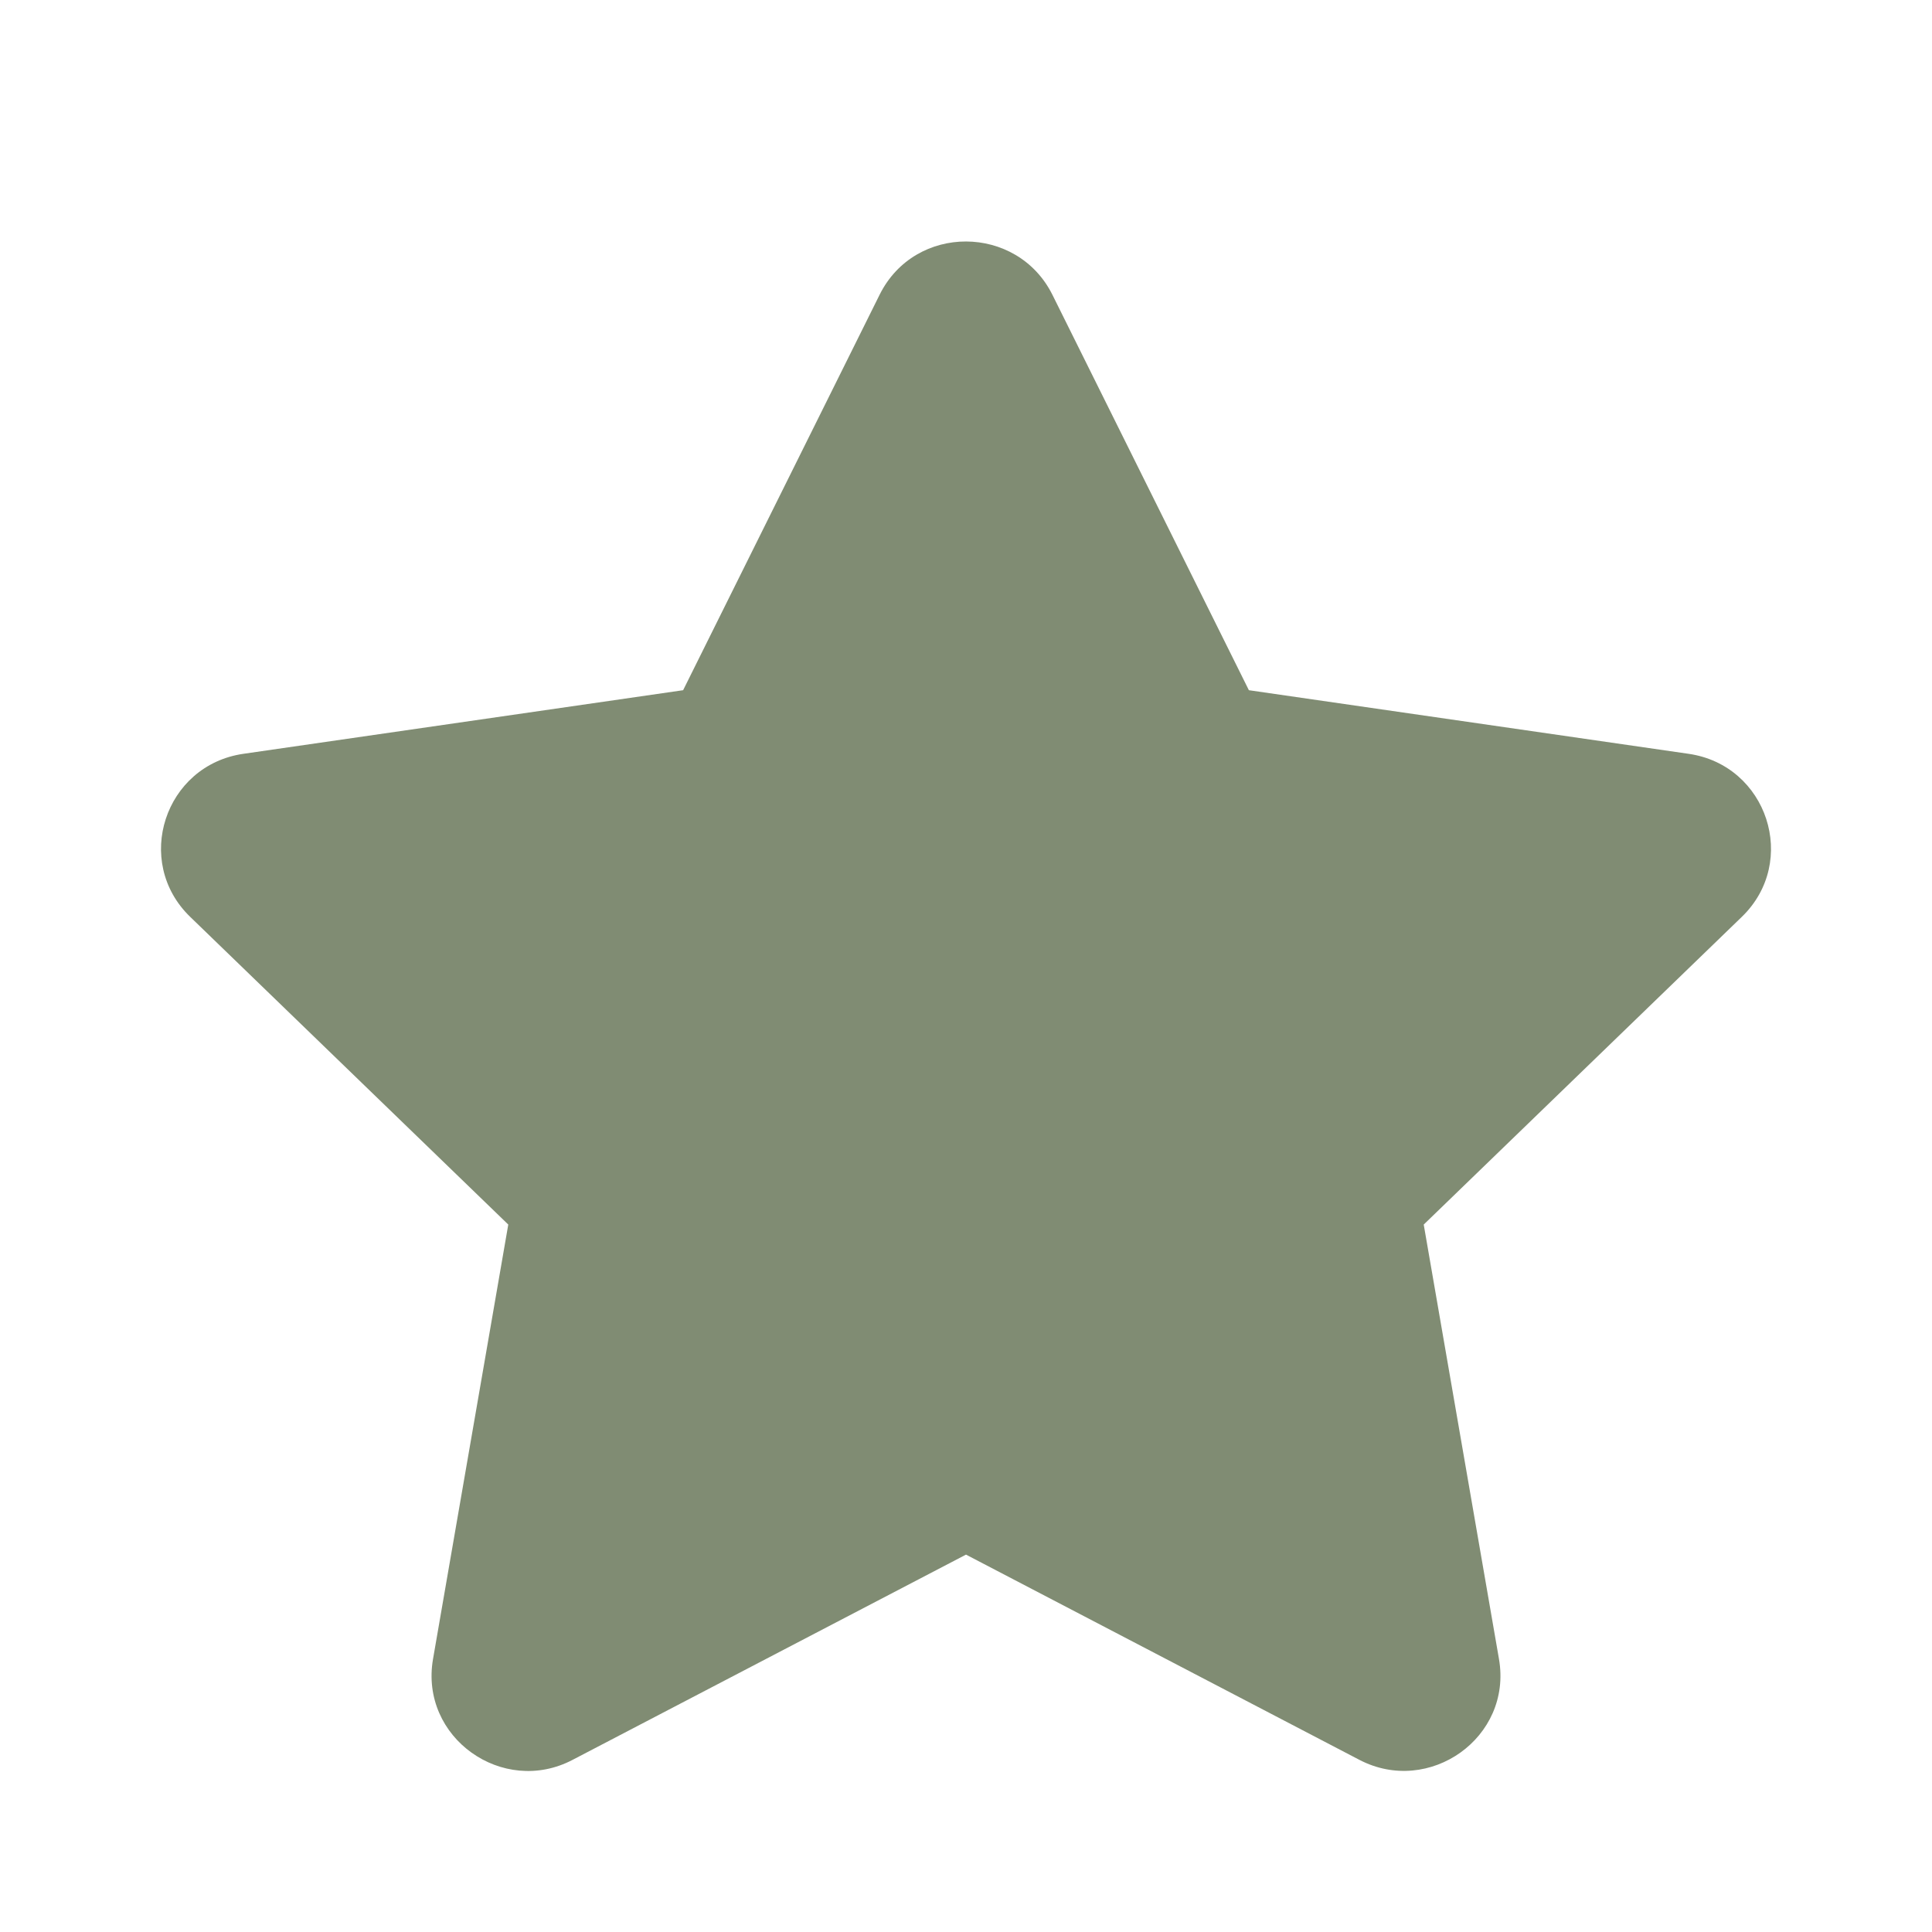
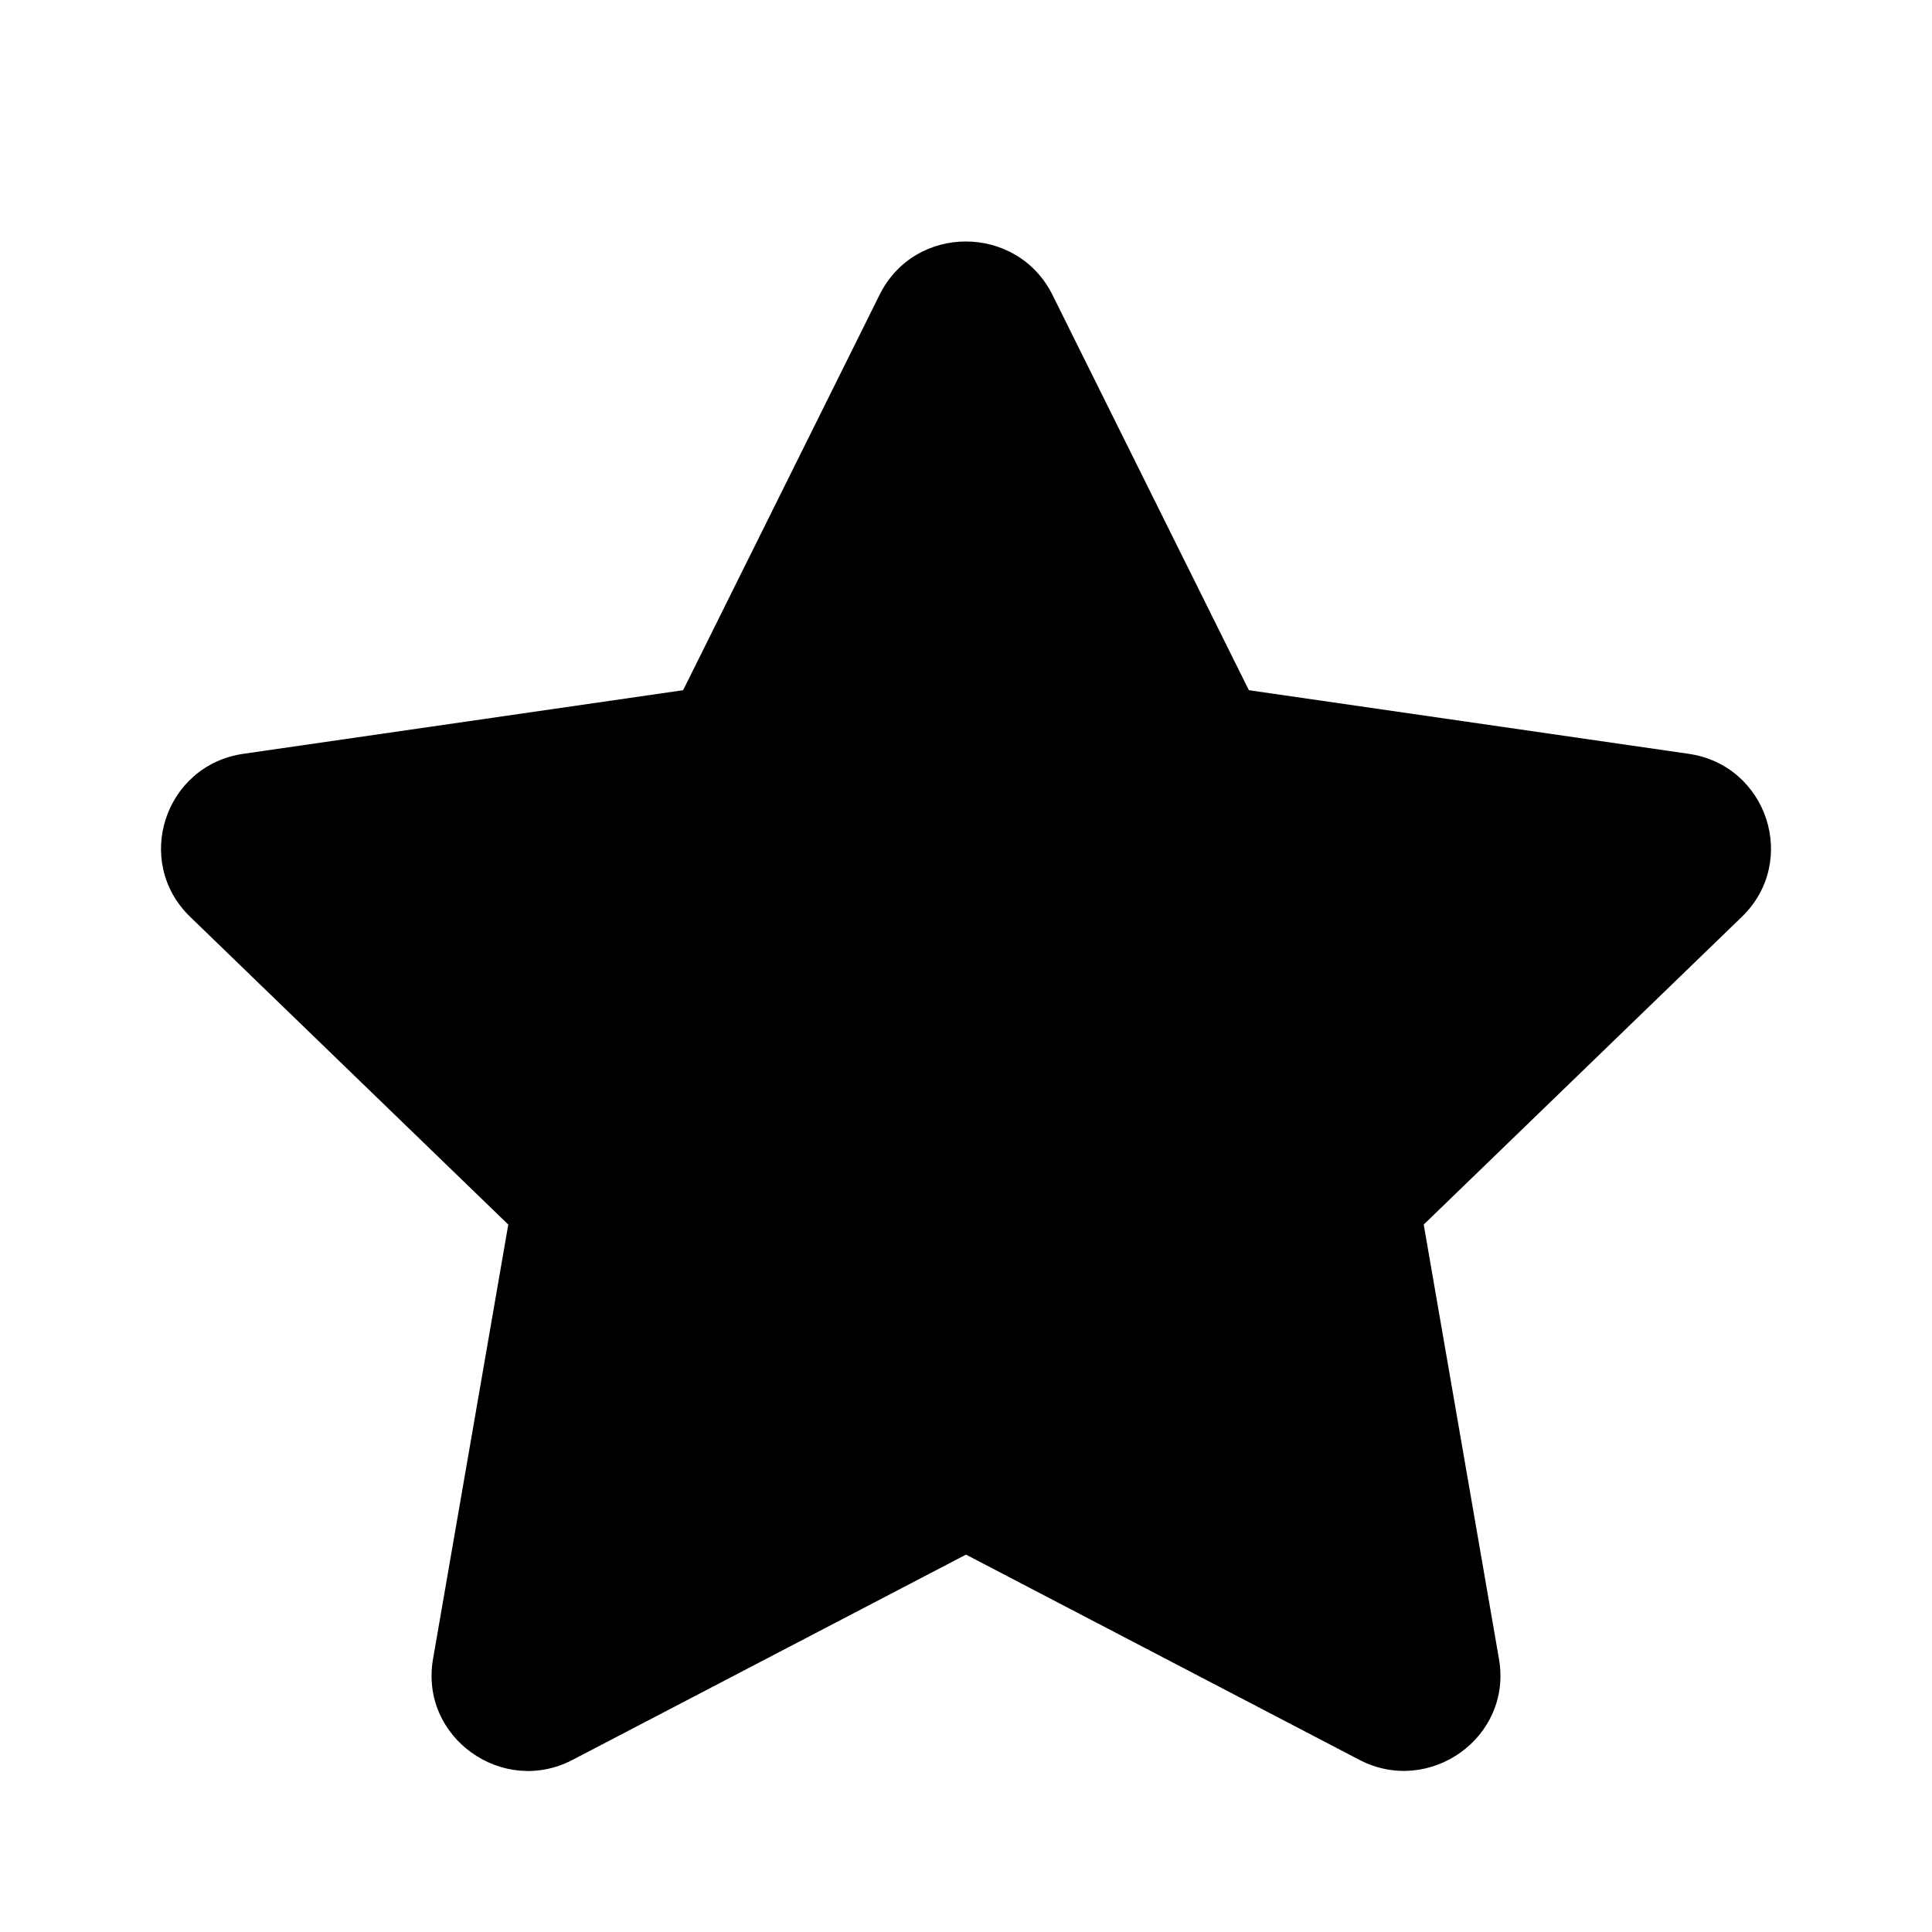
- <svg xmlns="http://www.w3.org/2000/svg" width="24" height="24" viewBox="0 0 24 24" fill="none">
-   <path d="M10.927 3.661L8.486 8.574L3.024 9.364C2.045 9.505 1.652 10.703 2.363 11.39L6.314 15.212L5.379 20.61C5.211 21.586 6.247 22.317 7.114 21.861L12 19.312L16.886 21.861C17.753 22.314 18.789 21.586 18.621 20.61L17.686 15.212L21.637 11.39C22.348 10.703 21.955 9.505 20.976 9.364L15.514 8.574L13.073 3.661C12.636 2.785 11.368 2.774 10.927 3.661Z" fill="#808C73" />
+ <svg xmlns="http://www.w3.org/2000/svg" width="24" height="24" viewBox="0 0 24 24" fill="currentColor">
+   <path d="M10.927 3.661L8.486 8.574L3.024 9.364C2.045 9.505 1.652 10.703 2.363 11.39L6.314 15.212L5.379 20.61C5.211 21.586 6.247 22.317 7.114 21.861L12 19.312L16.886 21.861C17.753 22.314 18.789 21.586 18.621 20.61L17.686 15.212L21.637 11.39C22.348 10.703 21.955 9.505 20.976 9.364L15.514 8.574L13.073 3.661C12.636 2.785 11.368 2.774 10.927 3.661Z" />
</svg>
